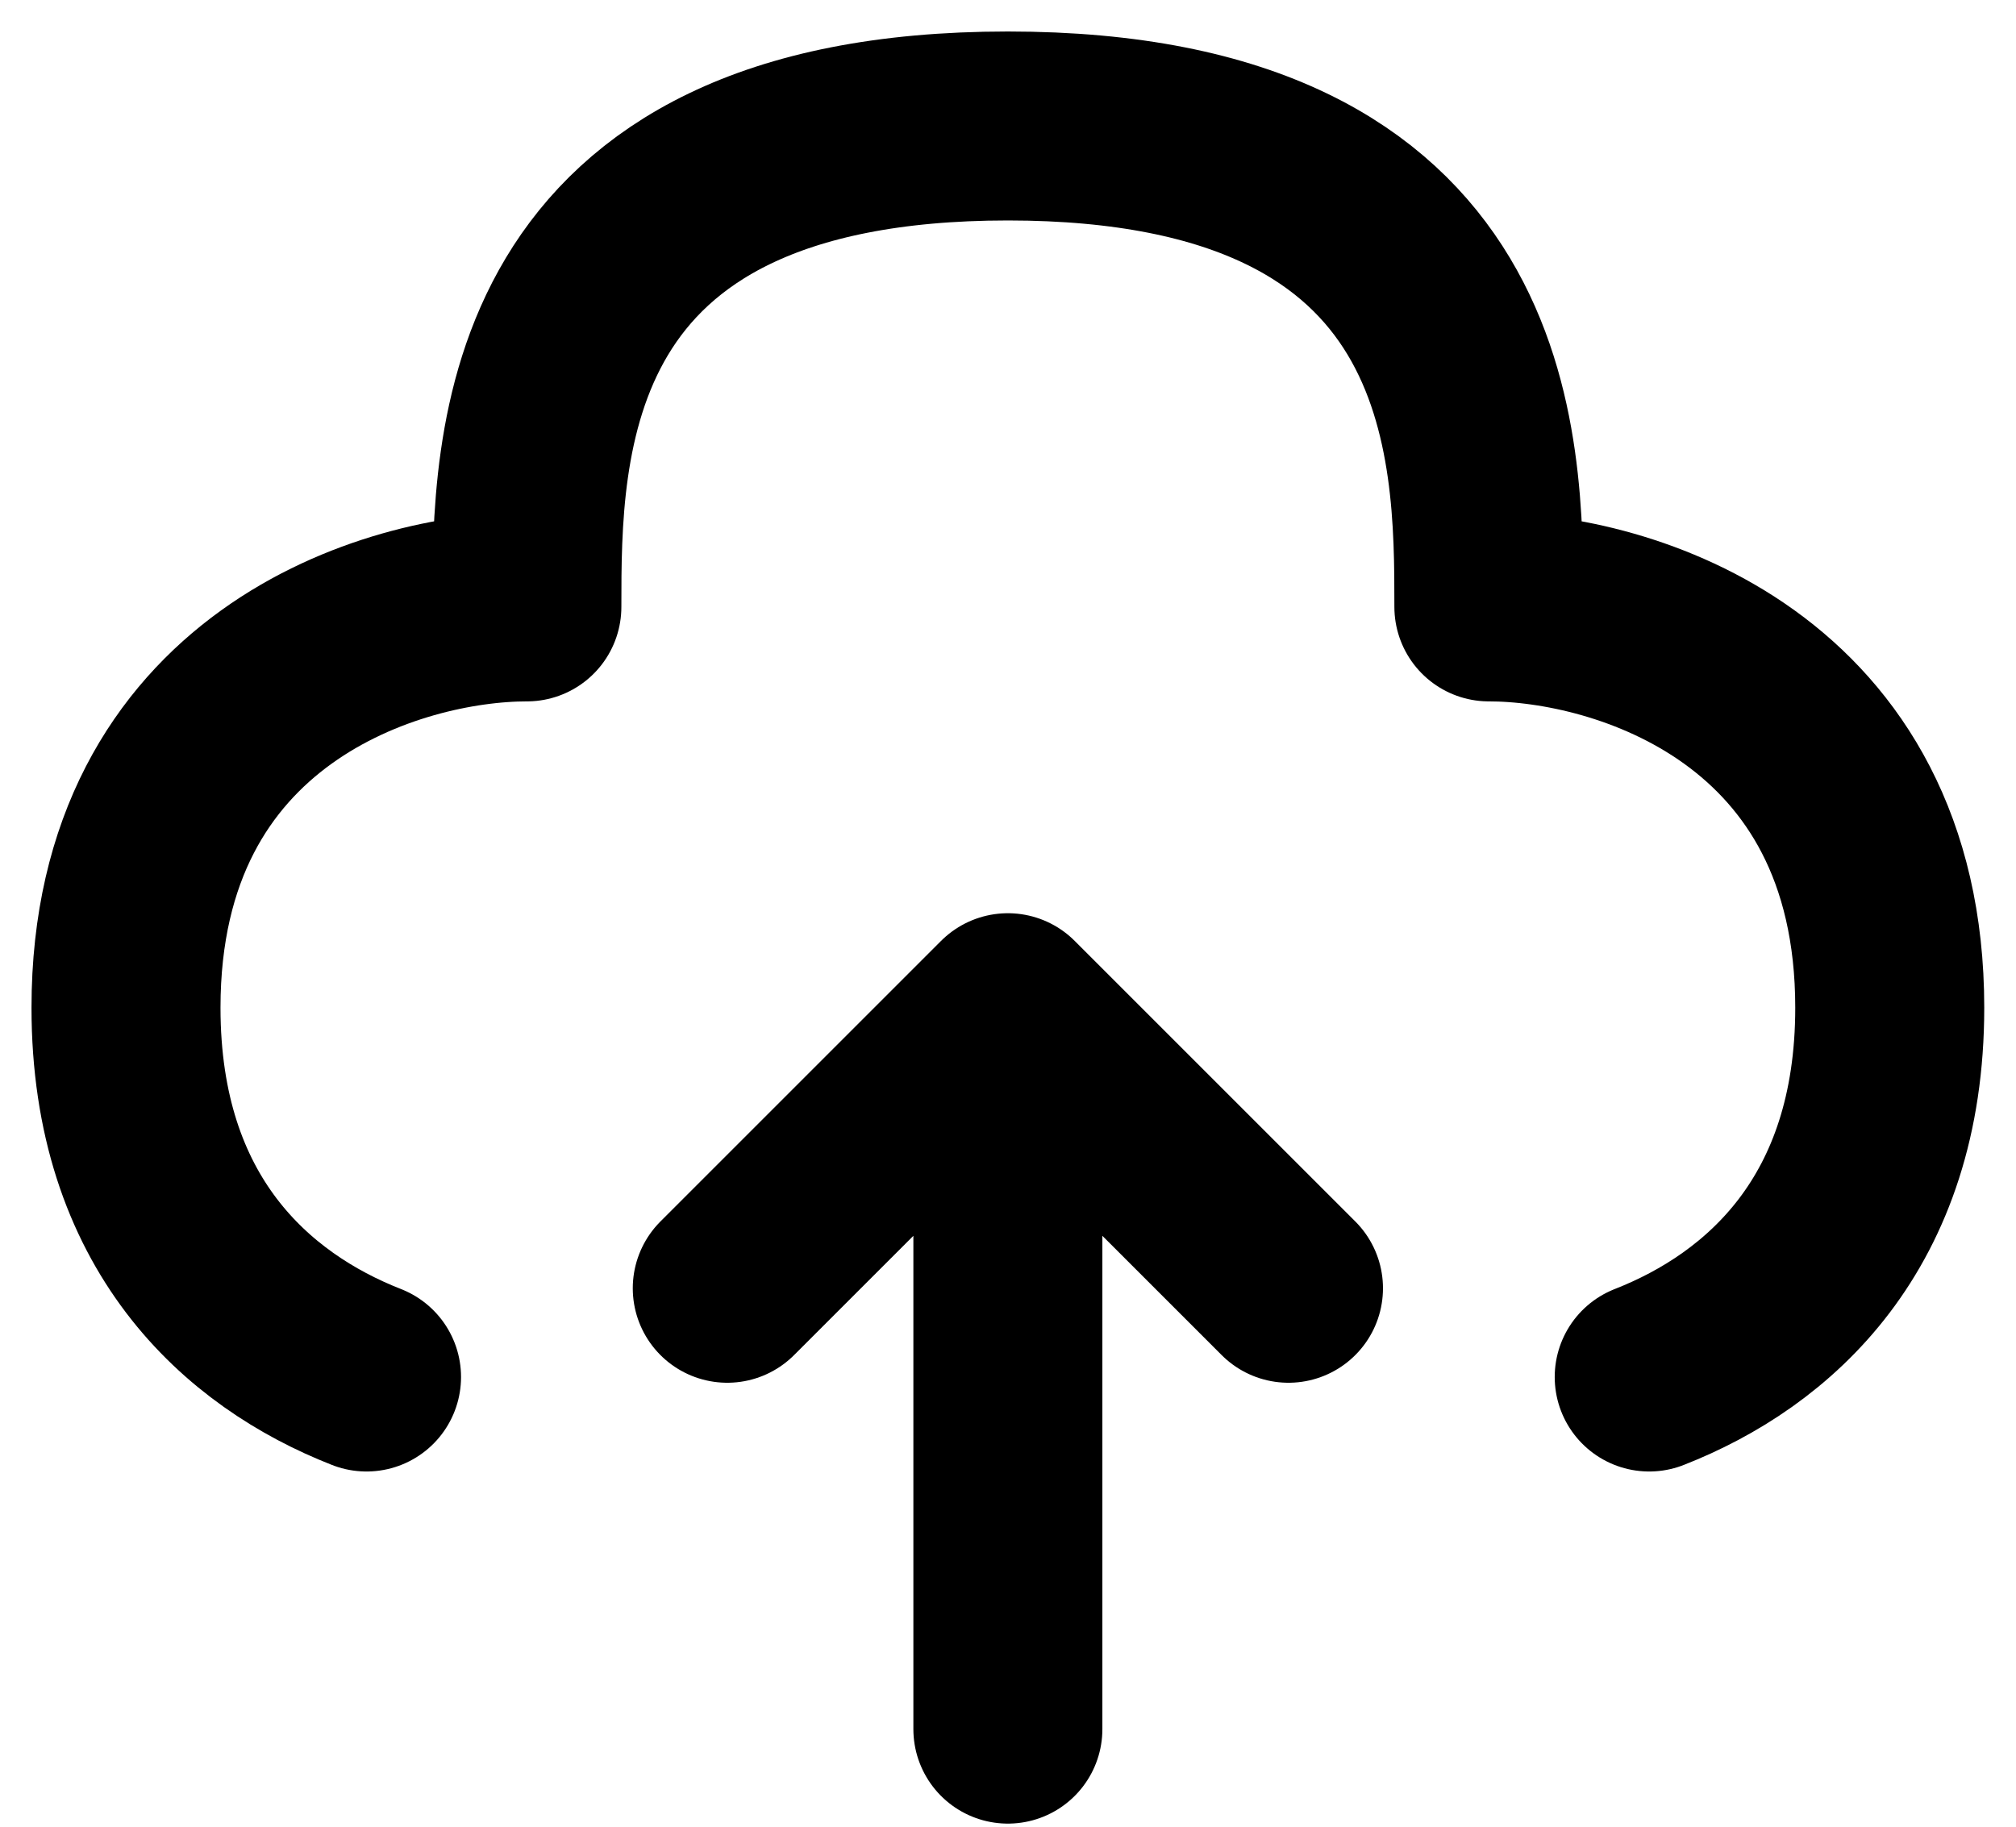
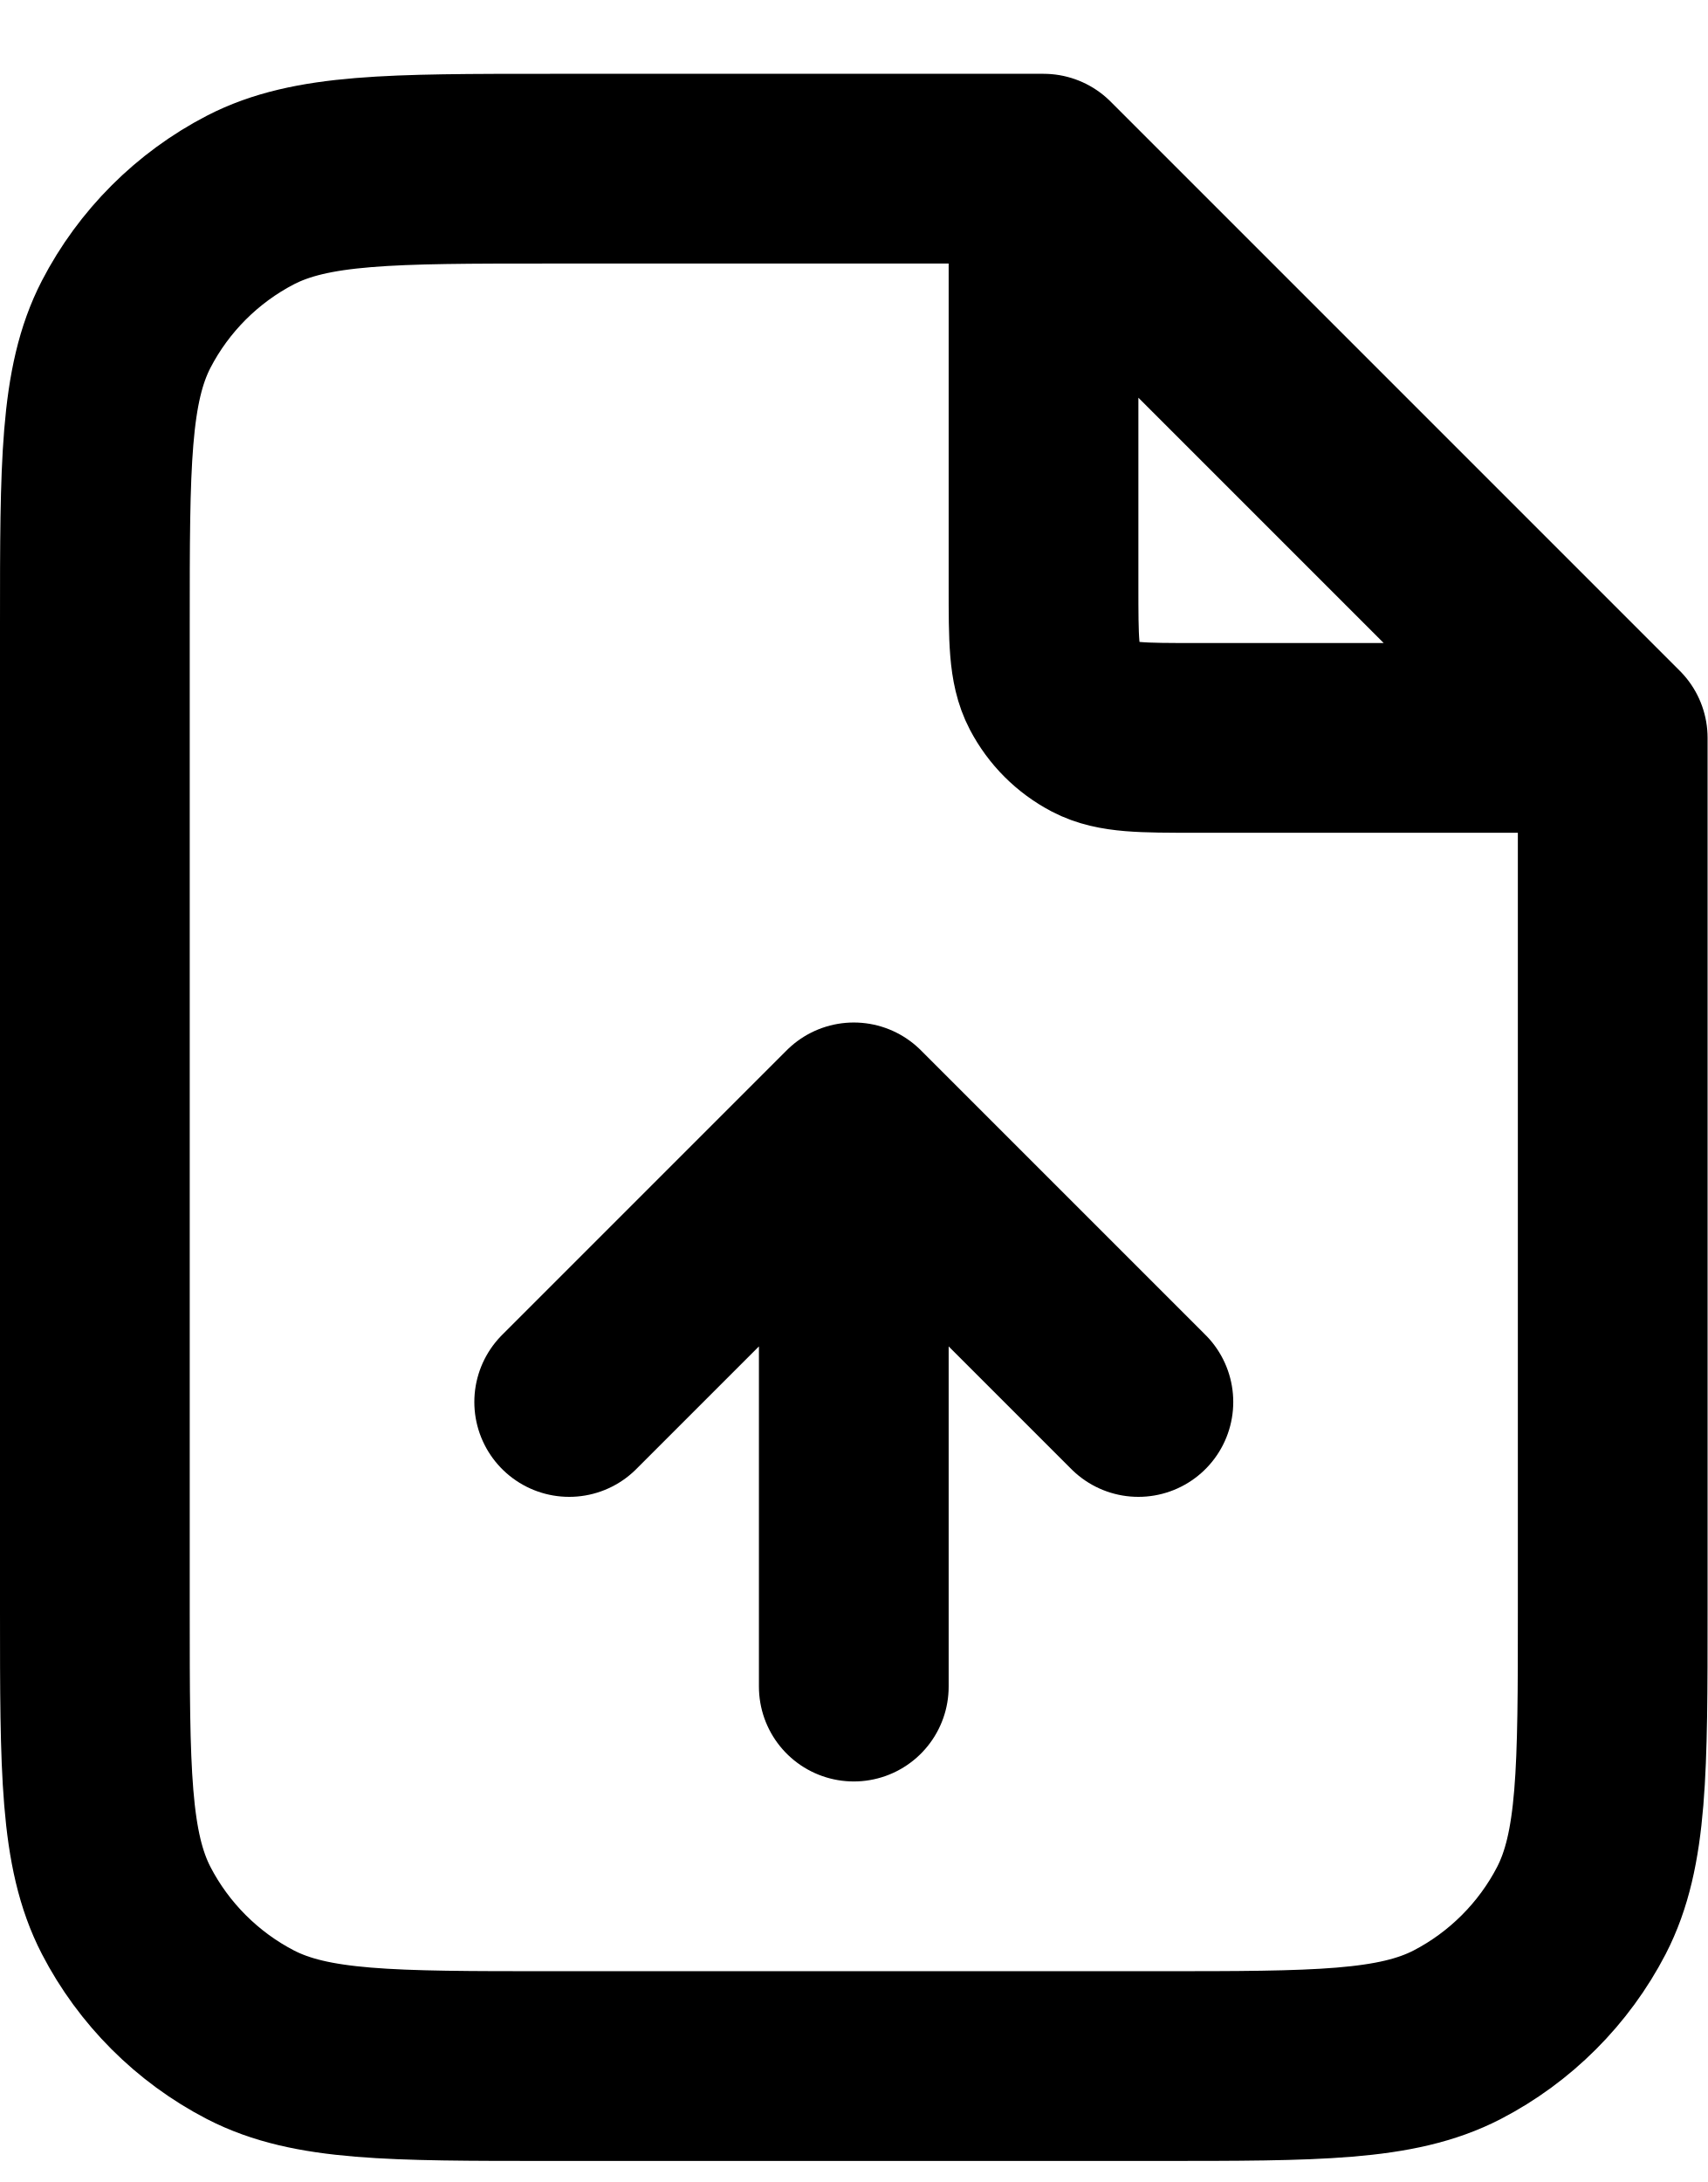
- <svg xmlns="http://www.w3.org/2000/svg" fill="none" viewBox="0 0 32 29">
-   <path stroke="currentColor" stroke-linecap="round" stroke-linejoin="round" stroke-width="3" d="M15.998 27.451V15.998m0 0 4.454 4.454m-4.454-4.454-4.454 4.454M26.178 21.861c1.901-.745 3.818-2.441 3.818-5.863 0-5.09-4.242-6.363-6.363-6.363 0-2.545 0-7.635-7.635-7.635S8.363 7.09 8.363 9.635C6.242 9.635 2 10.908 2 15.998c0 3.422 1.917 5.118 3.818 5.863" />
+ <svg xmlns="http://www.w3.org/2000/svg" fill="none" viewBox="0 0 18 23">
+   <path stroke="currentColor" stroke-linecap="round" stroke-linejoin="round" stroke-width="2" d="M11 2.048v4.13c0 .56 0 .84.11 1.05.1.19.25.34.44.44.21.11.49.11 1.05.11h4.13m-5.73-6H5.8c-1.68 0-2.52 0-3.16.33-.56.29-1.02.75-1.31 1.31C1 4.058 1 4.898 1 6.578v10.4c0 1.68 0 2.52.33 3.16.29.56.75 1.02 1.31 1.31.64.33 1.48.33 3.16.33h6.4c1.68 0 2.52 0 3.16-.33.56-.29 1.02-.75 1.31-1.31.33-.64.33-1.48.33-3.16v-9.2l-6-6ZM12 14.778l-3-3m0 0-3 3m3-3v6" />
</svg>
